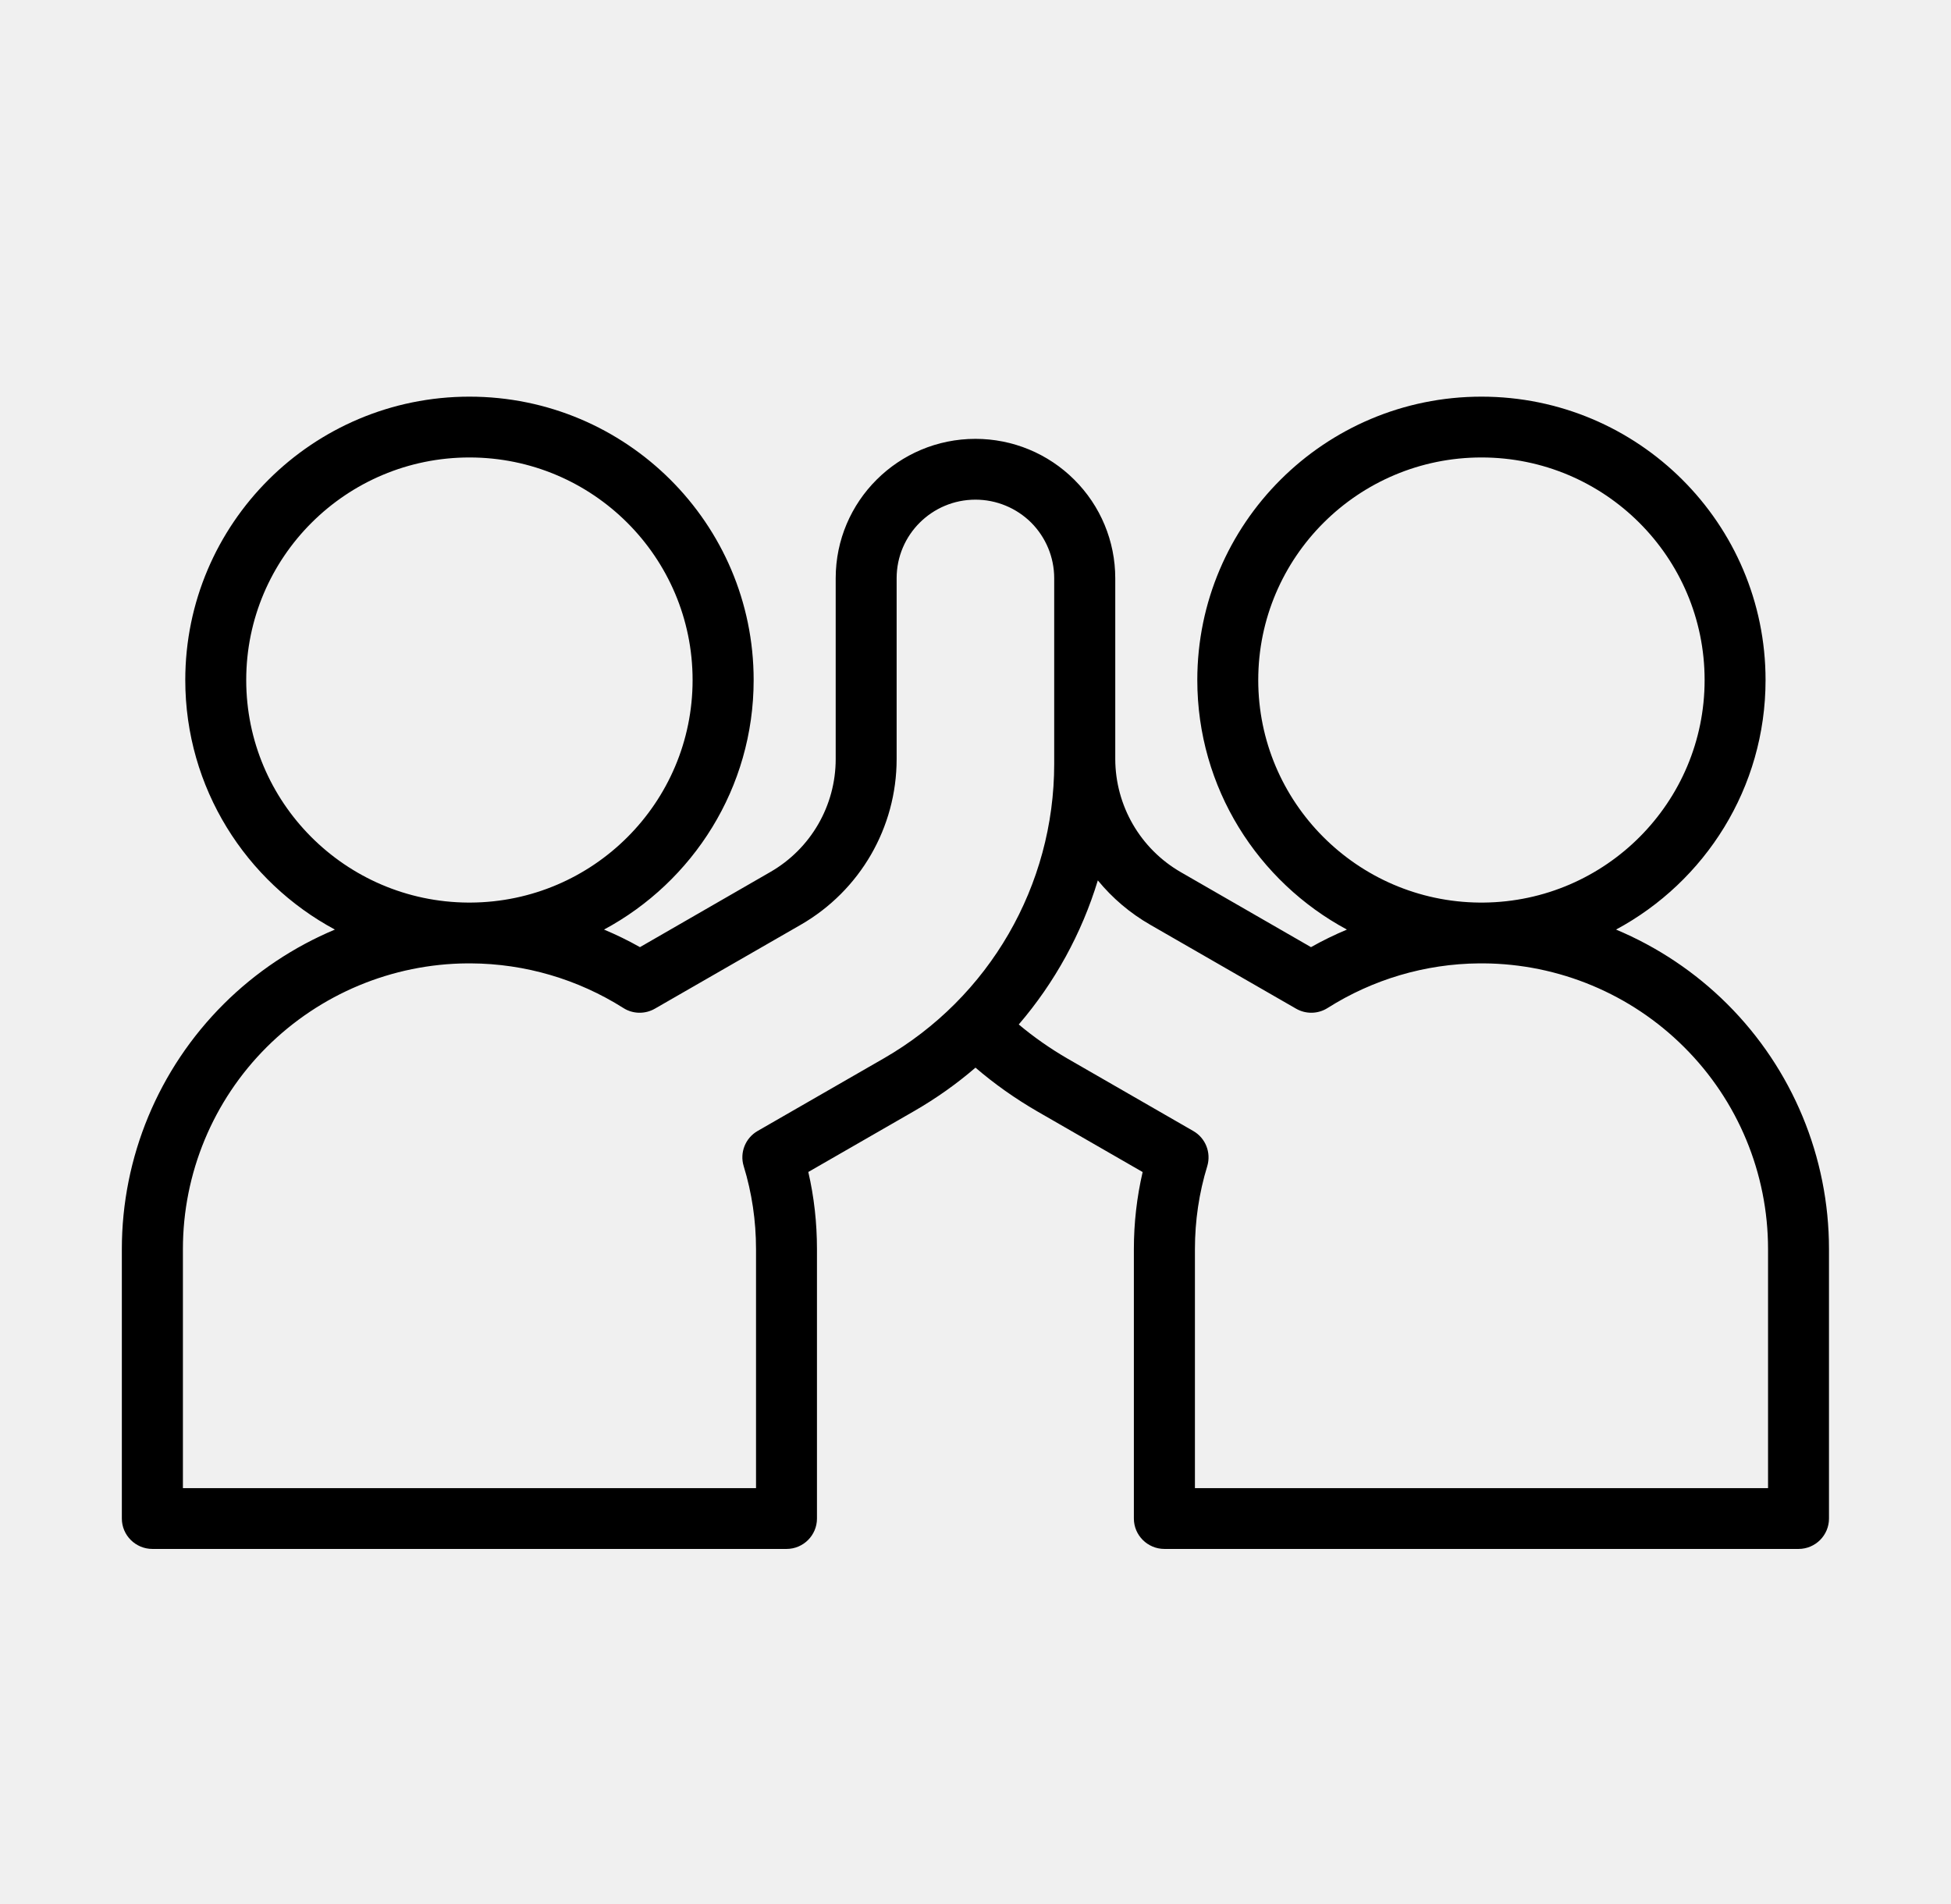
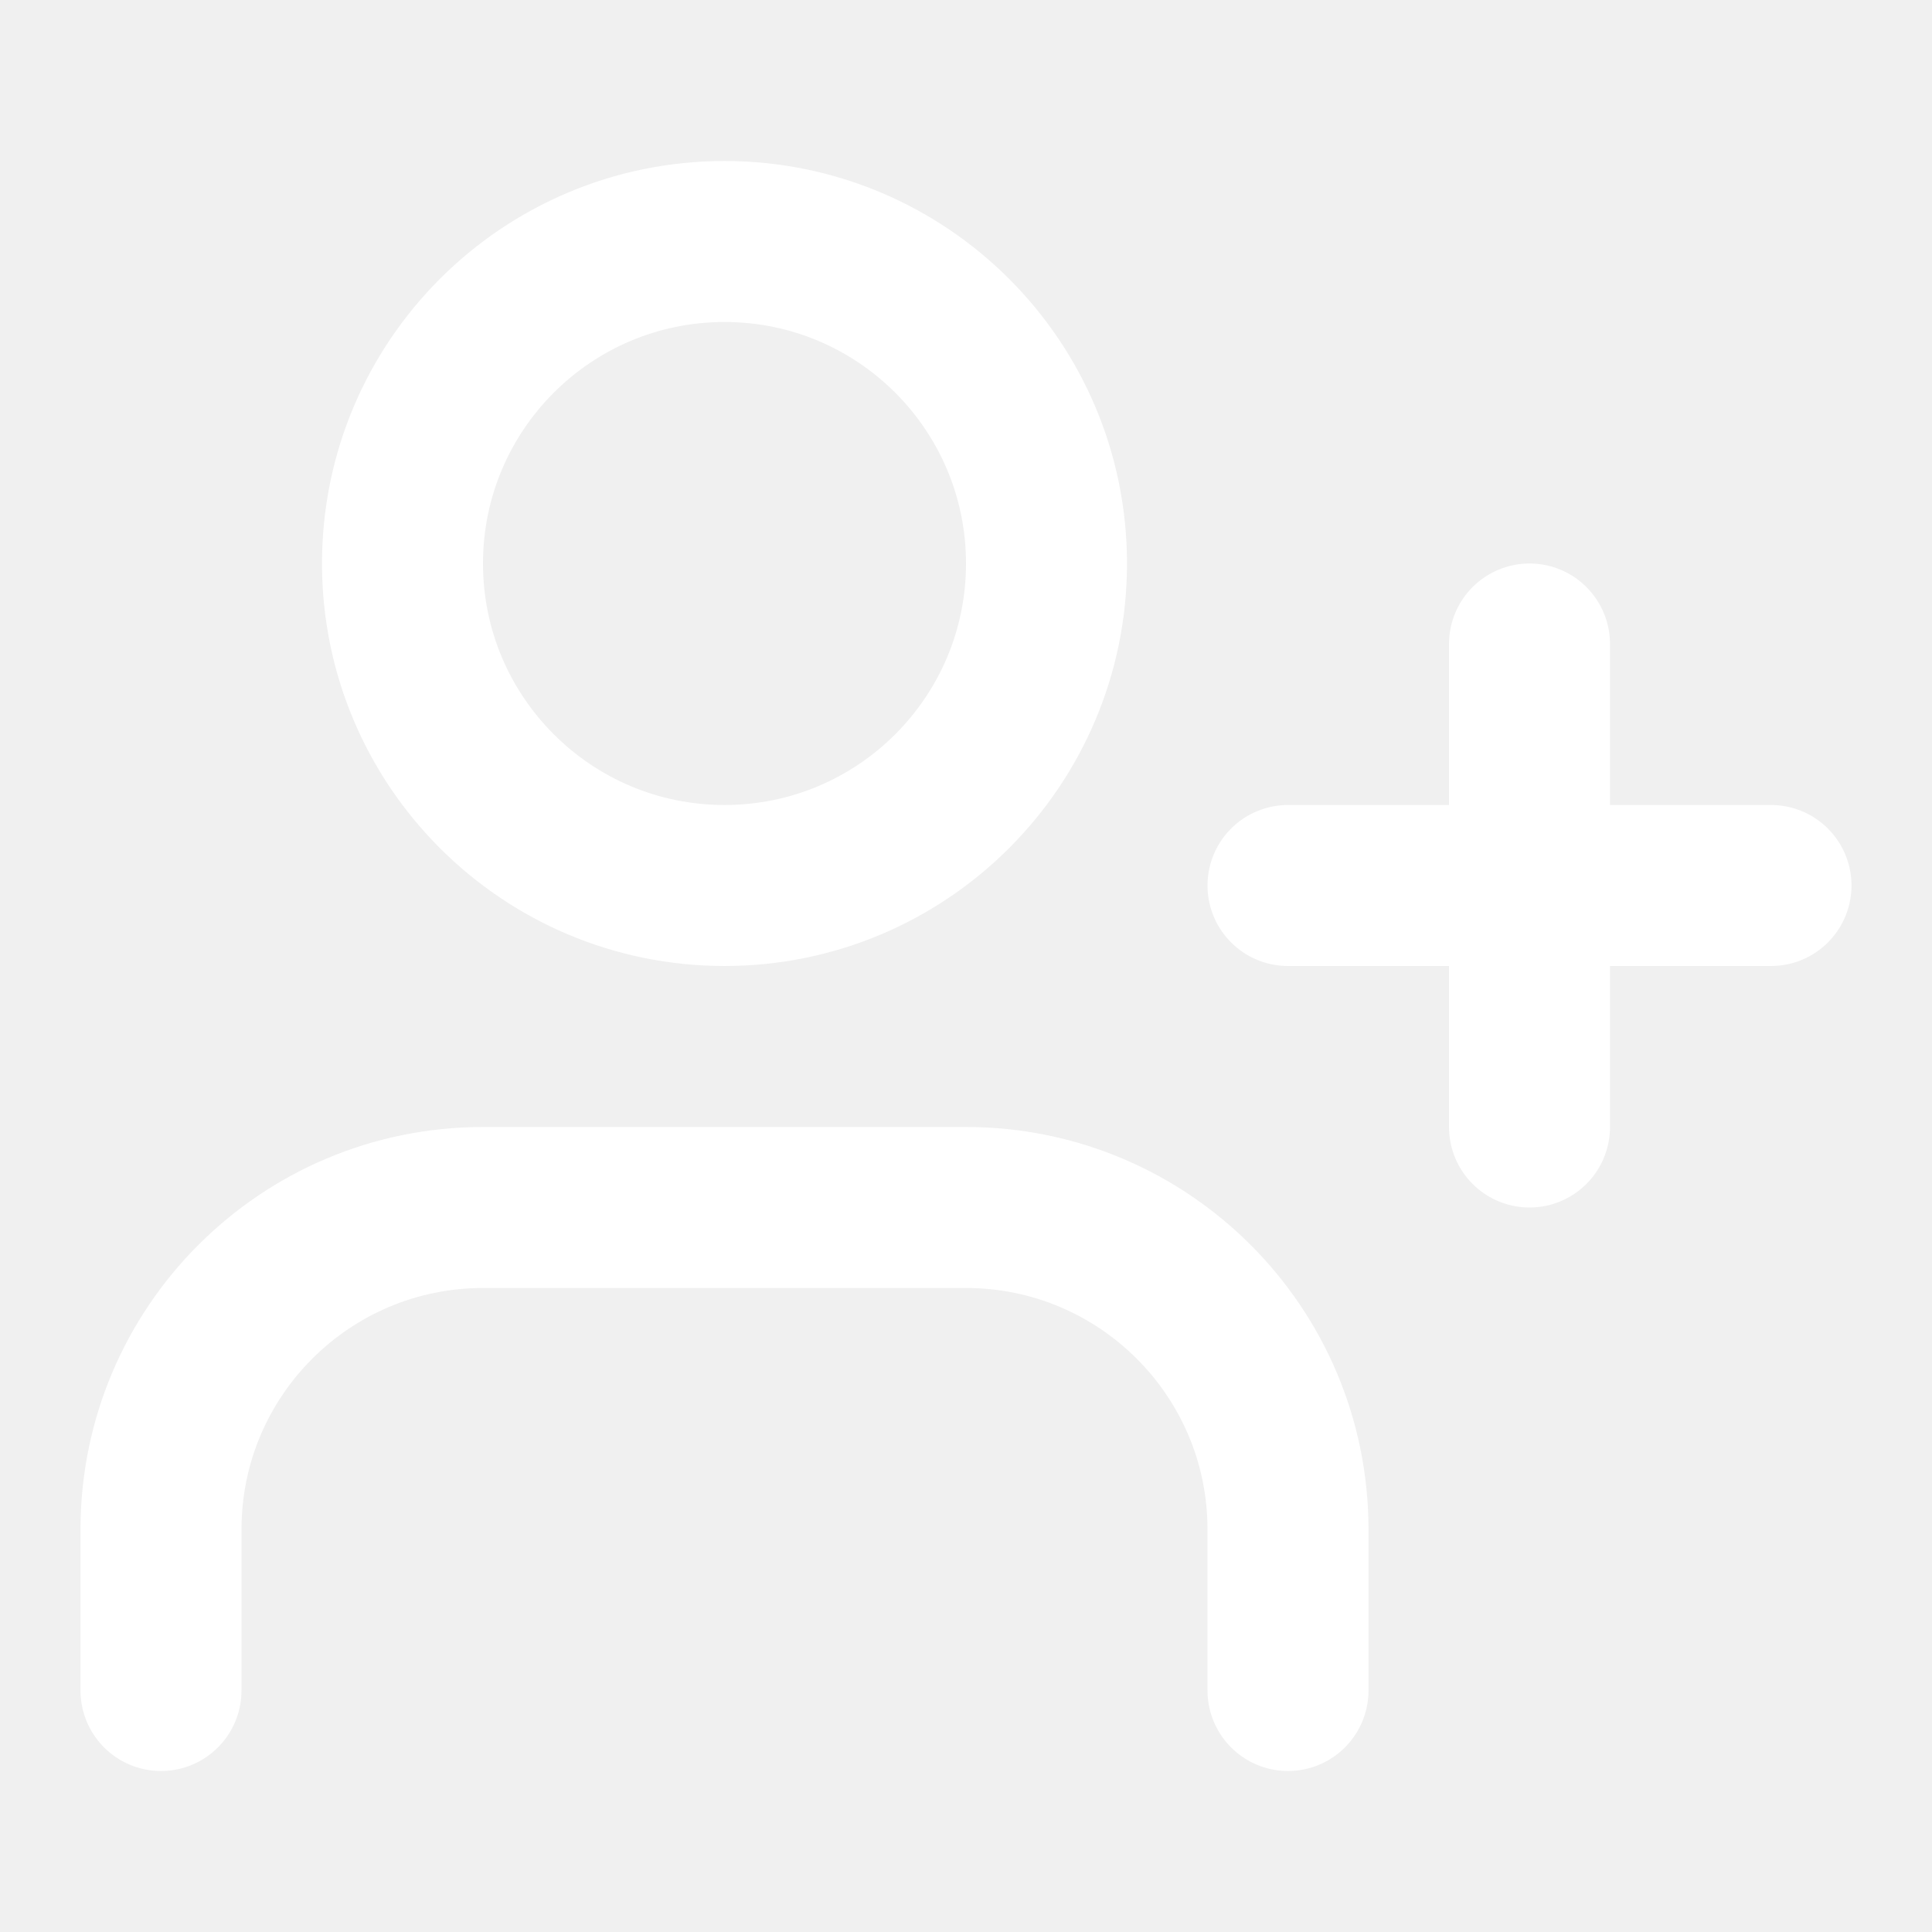
- <svg xmlns="http://www.w3.org/2000/svg" width="165" height="161" xml:space="preserve" overflow="hidden">
-   <defs>
-     <clipPath id="clip0">
-       <rect x="335" y="4" width="165" height="161" />
-     </clipPath>
-   </defs>
-   <g clip-path="url(#clip0)" transform="translate(-335 -4)">
-     <path d="M1347.8 202.042C1346.76 202.479 1345.75 202.973 1344.77 203.528 1344.77 203.523 1333.8 197.193 1333.8 197.193 1330.37 195.213 1328.27 191.567 1328.26 187.612L1328.26 172.324C1328.26 169.197 1327.02 166.199 1324.8 163.988 1322.59 161.777 1319.6 160.537 1316.47 160.537L1316.47 160.537C1309.96 160.537 1304.68 165.813 1304.68 172.324 1304.68 177.152 1304.68 183.01 1304.68 187.622 1304.68 191.562 1302.58 195.208 1299.16 197.177L1288.17 203.528C1287.19 202.973 1286.18 202.479 1285.14 202.042 1292.65 197.995 1297.76 190.055 1297.76 180.937 1297.76 167.706 1287.02 156.968 1273.79 156.968 1260.56 156.968 1249.82 167.706 1249.82 180.937 1249.82 190.055 1254.93 197.995 1262.44 202.042 1258.97 203.502 1255.77 205.631 1253.06 208.341 1247.56 213.839 1244.47 221.295 1244.47 229.066 1244.47 240.759 1244.47 251.857 1244.47 251.857 1244.47 253.276 1245.63 254.428 1247.05 254.428L1300.53 254.428C1301.95 254.428 1303.1 253.276 1303.1 251.857L1303.1 229.066C1303.1 226.854 1302.86 224.669 1302.37 222.545 1302.37 222.55 1311.31 217.387 1311.31 217.387 1313.16 216.317 1314.89 215.088 1316.47 213.72 1318.07 215.099 1319.82 216.338 1321.68 217.418 1321.68 217.418 1330.57 222.55 1330.57 222.55 1330.08 224.669 1329.83 226.854 1329.83 229.066L1329.83 251.857C1329.83 253.276 1330.99 254.428 1332.41 254.428L1385.89 254.428C1387.31 254.428 1388.46 253.276 1388.46 251.857 1388.46 251.857 1388.46 240.759 1388.46 229.066 1388.46 221.295 1385.38 213.839 1379.88 208.341 1377.17 205.631 1373.97 203.502 1370.5 202.042 1378.01 197.995 1383.11 190.055 1383.11 180.937 1383.11 167.706 1372.38 156.968 1359.15 156.968 1345.92 156.968 1335.18 167.706 1335.18 180.937 1335.18 190.055 1340.29 197.995 1347.8 202.042ZM1323.11 172.324 1323.11 188.034C1323.11 198.309 1317.64 207.796 1308.74 212.934 1303.1 216.189 1298.09 219.079 1298.09 219.079 1297.06 219.675 1296.57 220.91 1296.92 222.051 1297.61 224.304 1297.96 226.669 1297.96 229.066L1297.96 249.286C1297.96 249.286 1249.62 249.286 1249.62 249.286 1249.62 249.286 1249.62 229.066 1249.62 229.066 1249.62 222.658 1252.16 216.513 1256.69 211.982 1261.19 207.488 1267.27 204.942 1273.62 204.901 1273.68 204.901 1273.86 204.901 1273.89 204.901 1278.49 204.922 1282.94 206.248 1286.77 208.676 1287.57 209.19 1288.6 209.211 1289.43 208.732L1301.74 201.631C1306.74 198.74 1309.82 193.403 1309.82 187.622 1309.82 187.622 1309.82 172.324 1309.82 172.324 1309.82 168.652 1312.8 165.68 1316.47 165.68 1316.47 165.68 1316.47 165.68 1316.47 165.68 1318.23 165.68 1319.92 166.379 1321.17 167.623 1322.41 168.873 1323.11 170.56 1323.11 172.324ZM1326.79 197.882C1325.43 202.366 1323.16 206.516 1320.12 210.069 1321.4 211.144 1322.78 212.111 1324.25 212.965 1329.87 216.209 1334.84 219.079 1334.84 219.079 1335.88 219.675 1336.36 220.91 1336.02 222.051 1335.33 224.304 1334.98 226.669 1334.98 229.066 1334.98 229.066 1334.98 249.286 1334.98 249.286 1334.98 249.286 1383.32 249.286 1383.32 249.286 1383.32 249.286 1383.32 229.066 1383.32 229.066 1383.32 222.658 1380.78 216.513 1376.24 211.982 1371.75 207.488 1365.67 204.942 1359.32 204.901 1359.26 204.901 1359.02 204.901 1358.96 204.901 1354.39 204.937 1349.97 206.264 1346.17 208.676 1345.36 209.19 1344.34 209.211 1343.51 208.732 1343.51 208.732 1336.71 204.809 1331.23 201.646 1329.5 200.653 1328.01 199.373 1326.79 197.882ZM1273.79 162.111C1284.18 162.111 1292.61 170.544 1292.61 180.937 1292.61 191.294 1284.23 199.707 1273.88 199.759 1273.85 199.759 1273.71 199.759 1273.67 199.759 1263.33 199.692 1254.96 191.284 1254.96 180.937 1254.96 170.544 1263.4 162.111 1273.79 162.111ZM1359.15 162.111C1369.54 162.111 1377.97 170.544 1377.97 180.937 1377.97 191.268 1369.63 199.671 1359.31 199.759 1359.26 199.759 1359.03 199.759 1358.98 199.759 1348.67 199.666 1340.32 191.268 1340.32 180.937 1340.32 170.544 1348.76 162.111 1359.15 162.111Z" fill-rule="evenodd" transform="matrix(1.00268 0 0 1 -902.5 -119.419)" />
-     <text font-family="Arial,Arial_MSFontService,sans-serif" font-weight="700" font-size="5" transform="matrix(5.15625 0 0 5.14246 335 246)">Created by Arif Subekti</text>
-     <text font-family="Arial,Arial_MSFontService,sans-serif" font-weight="700" font-size="5" transform="matrix(5.15625 0 0 5.14246 335 271)">from the Noun Project</text>
+ <svg xmlns="http://www.w3.org/2000/svg" width="138" height="138" xml:space="preserve" overflow="hidden">
+   <g transform="translate(-423 -241)">
+     <path d="M515 361.75 515 350.25C515 337.548 504.702 327.25 492 327.25L457.5 327.25C444.797 327.25 434.5 337.548 434.5 350.25L434.5 361.75" stroke="#FFFFFF" stroke-width="11.5" stroke-linecap="round" stroke-linejoin="round" fill="none" />
+     <path d="M497.75 281.25C497.75 293.953 487.453 304.25 474.75 304.25 462.047 304.25 451.75 293.953 451.75 281.25 451.75 268.547 462.047 258.25 474.75 258.25 487.453 258.25 497.75 268.547 497.75 281.25Z" stroke="#FFFFFF" stroke-width="11.5" stroke-linecap="round" stroke-linejoin="round" fill="none" />
+     <path d="M532.25 287 532.25 321.5" stroke="#FFFFFF" stroke-width="11.5" stroke-linecap="round" stroke-linejoin="round" fill="none" />
+     <path d="M549.5 304.25 515 304.25" stroke="#FFFFFF" stroke-width="11.5" stroke-linecap="round" stroke-linejoin="round" fill="none" />
  </g>
</svg>
